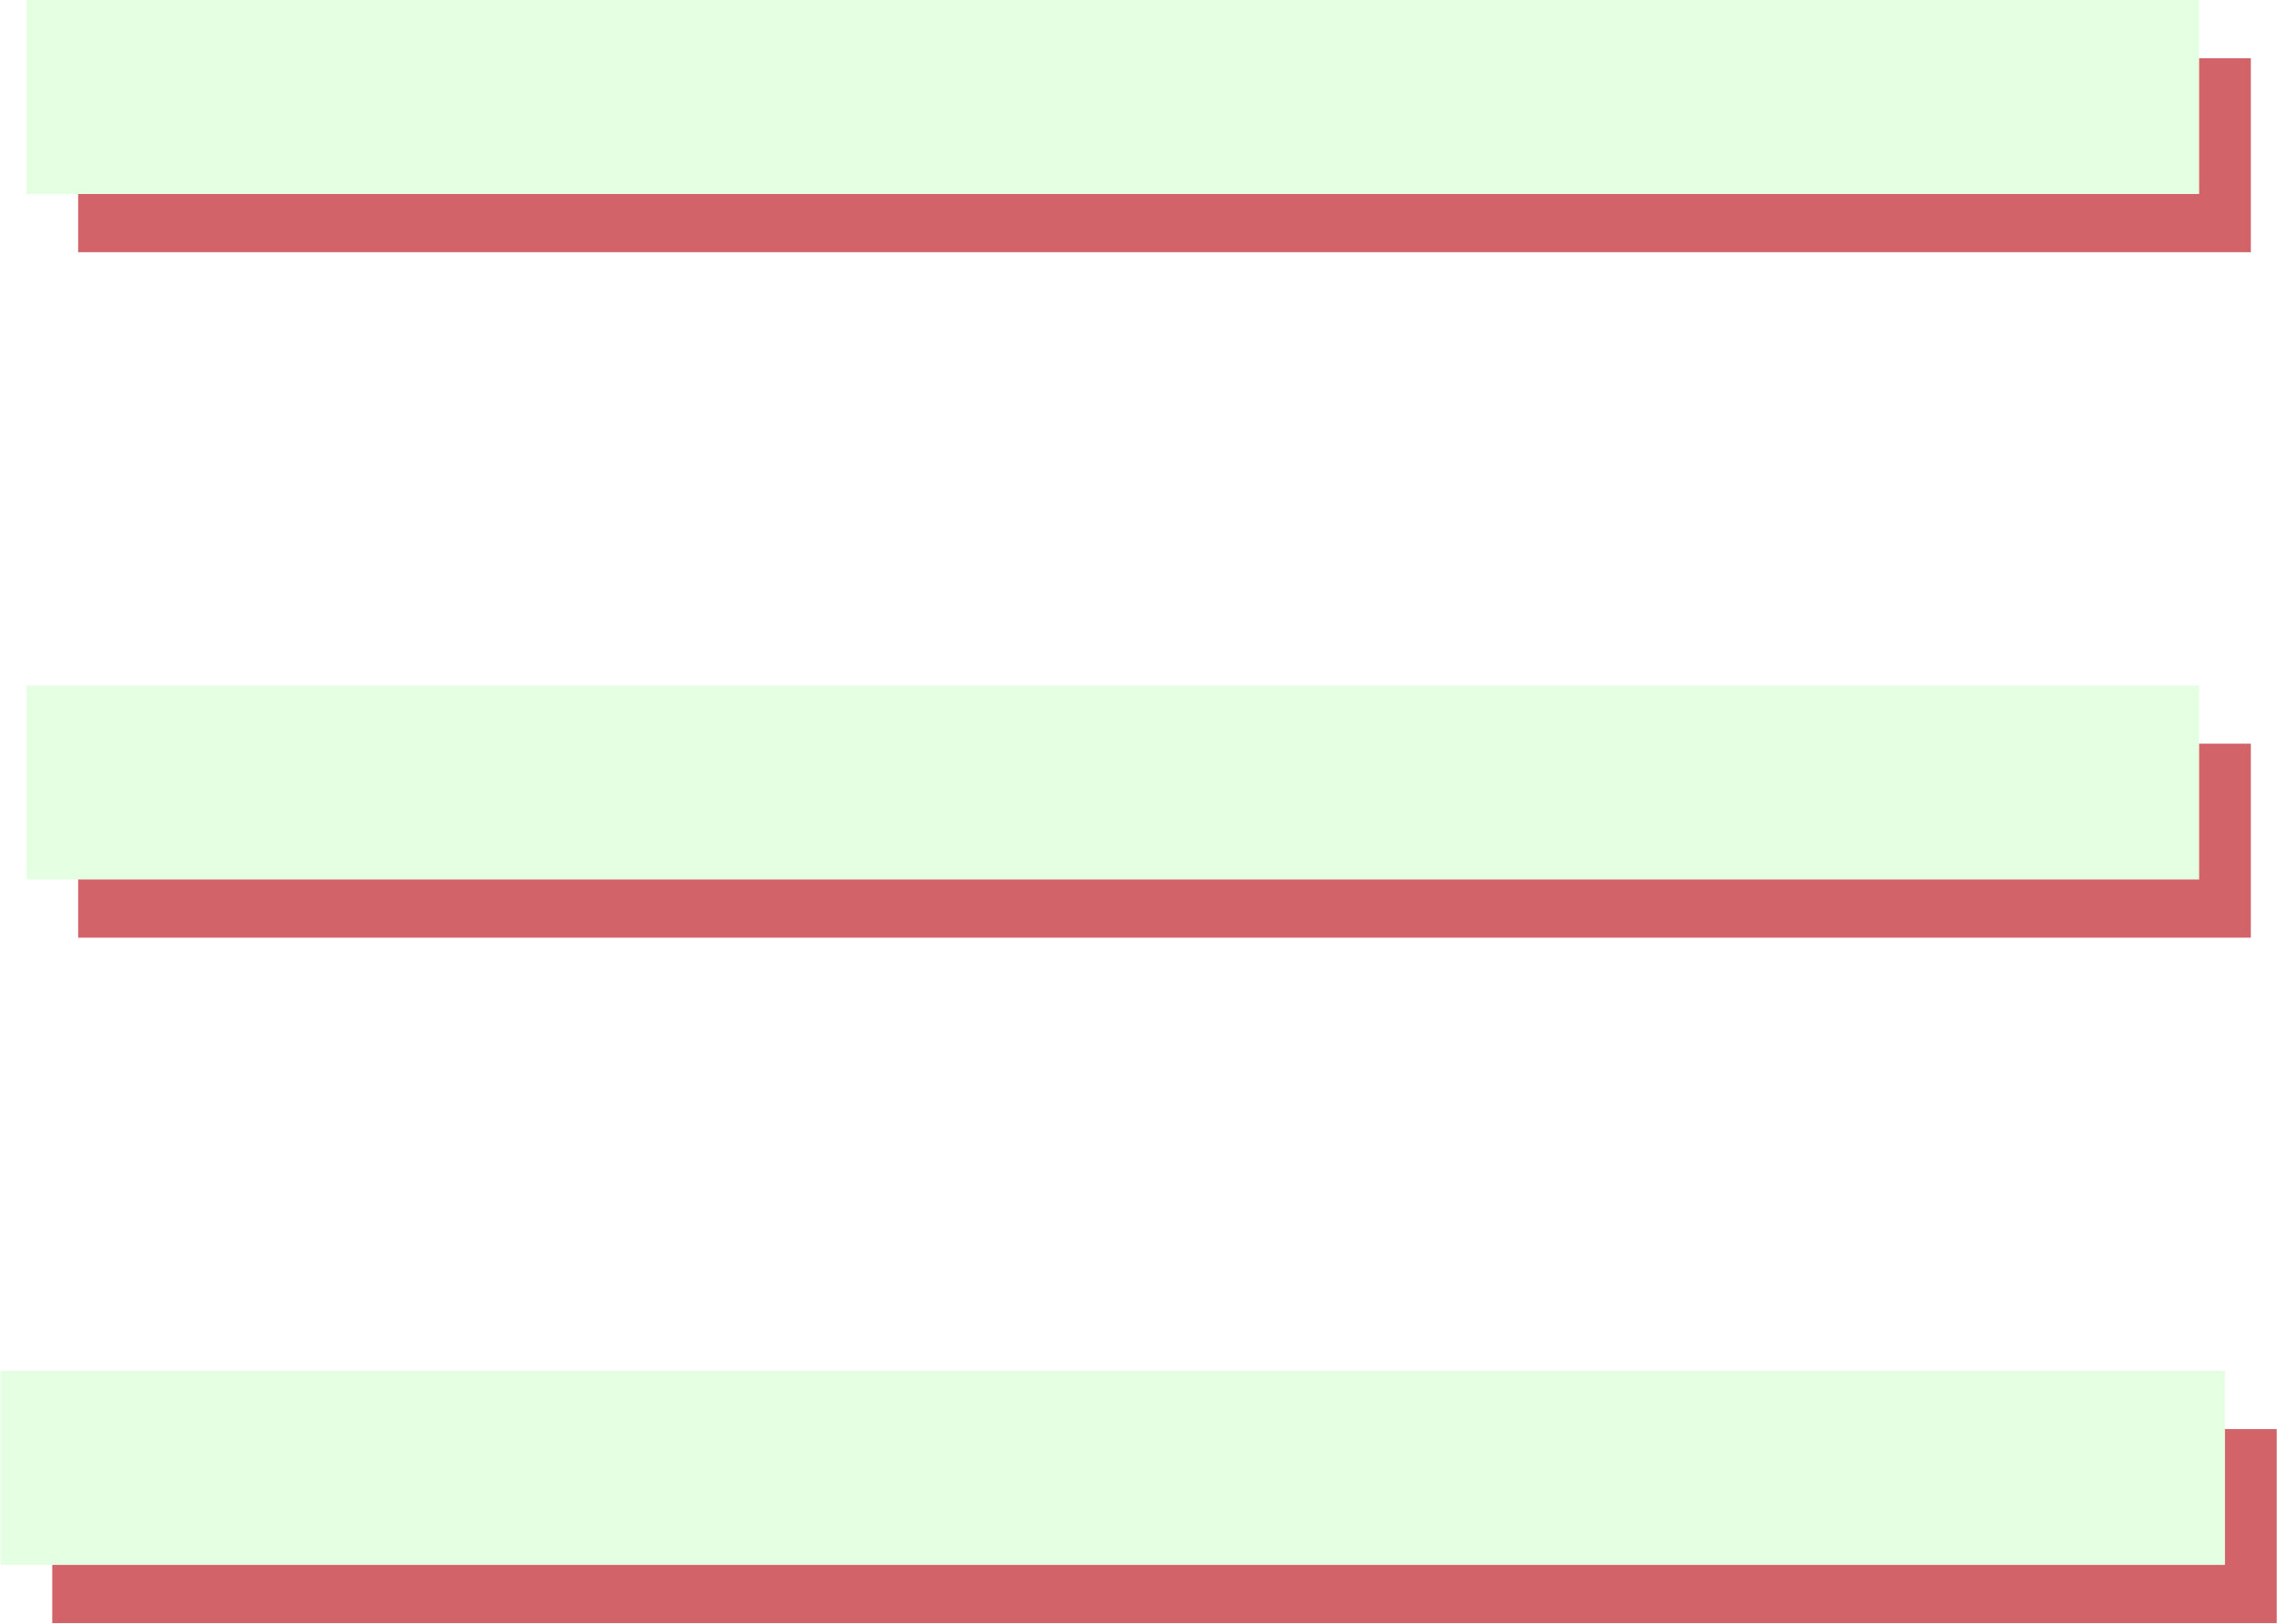
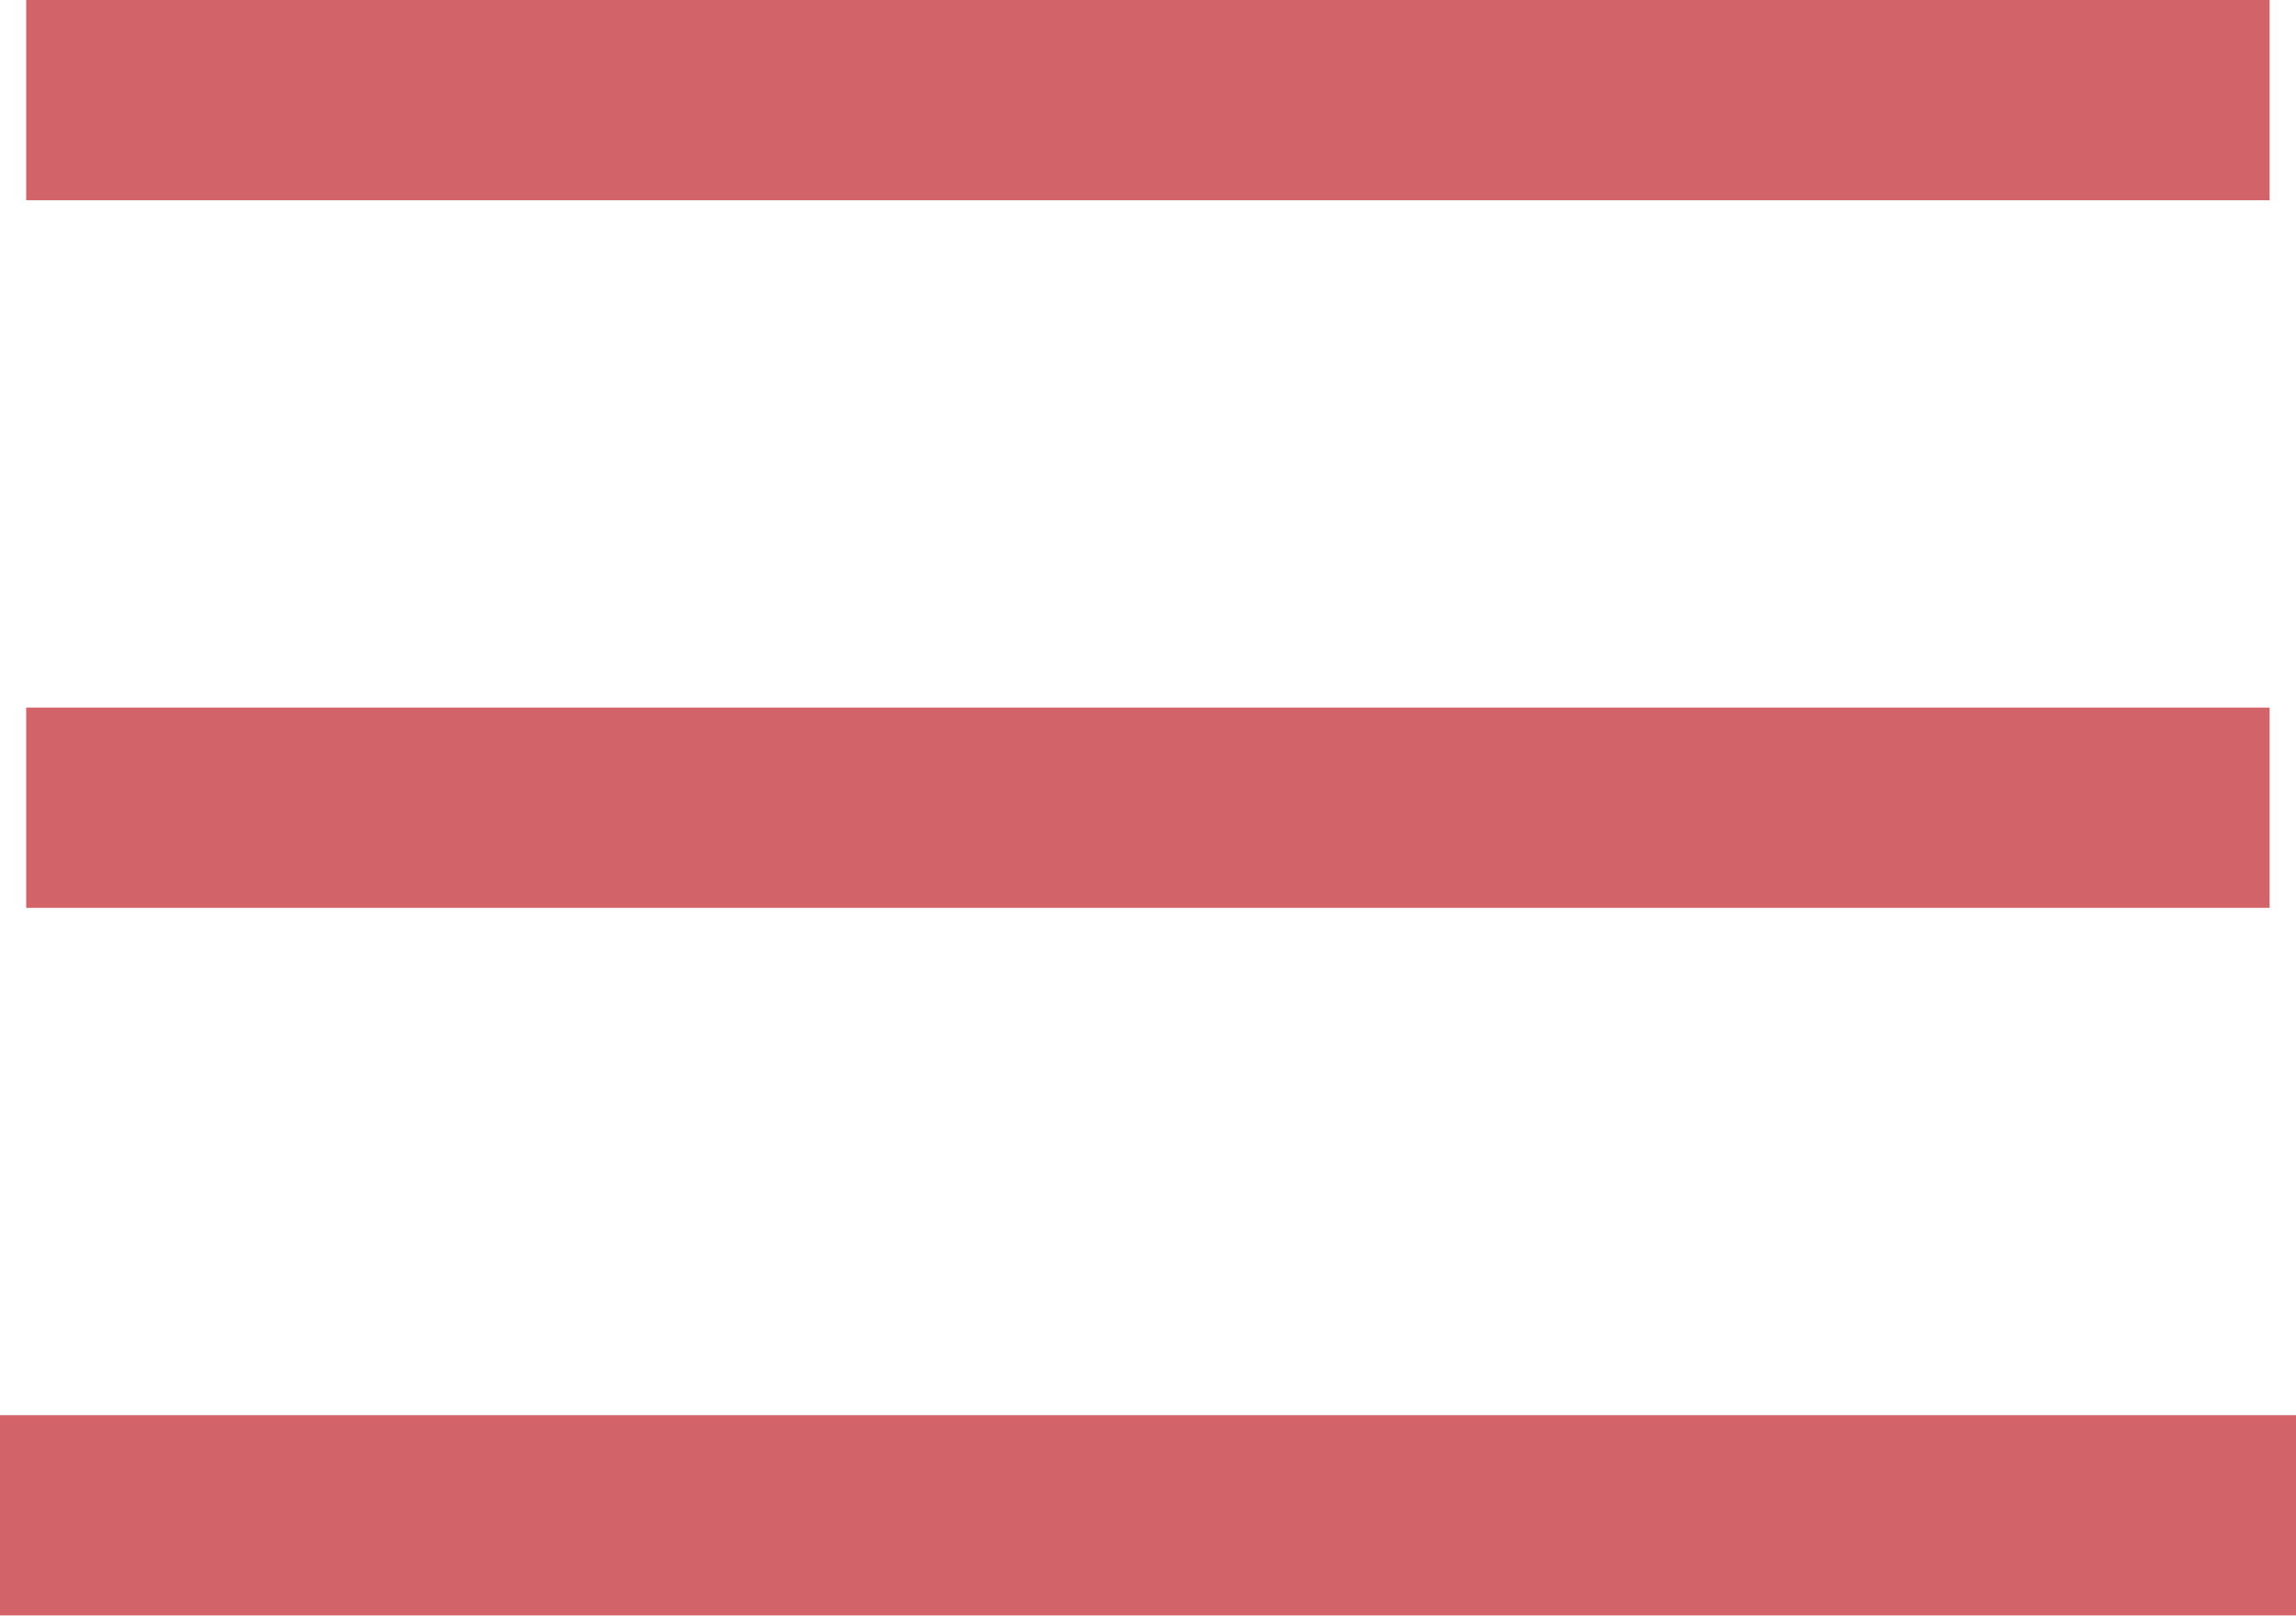
- <svg xmlns="http://www.w3.org/2000/svg" version="1.1" width="58.688" height="41.844" id="svg3154">
-   <defs id="defs3156" />
-   <g transform="translate(-345.6525,-511.4457)" id="layer1">
-     <g transform="translate(-204.2225,468.9457)" id="g79">
-       <line style="fill:none;stroke:#d26368;stroke-width:5;stroke-miterlimit:10" stroke-miterlimit="10" x1="608.556" y1="81.833" x2="551.222" y2="81.833" id="line81" />
-       <line style="fill:none;stroke:#d26368;stroke-width:5;stroke-miterlimit:10" stroke-miterlimit="10" x1="551.889" y1="64.167" x2="607.889" y2="64.167" id="line83" />
-       <line style="fill:none;stroke:#d26368;stroke-width:5;stroke-miterlimit:10" stroke-miterlimit="10" x1="607.889" y1="46.5" x2="551.889" y2="46.5" id="line85" />
-     </g>
-     <g transform="translate(-204.2225,468.9457)" id="g87">
-       <line style="fill:none;stroke:#e5ffe3;stroke-width:5;stroke-miterlimit:10" stroke-miterlimit="10" x1="607.222" y1="80.333" x2="549.889" y2="80.333" id="line89" />
-       <line style="fill:none;stroke:#e5ffe3;stroke-width:5;stroke-miterlimit:10" stroke-miterlimit="10" x1="550.556" y1="62.667" x2="606.556" y2="62.667" id="line91" />
-       <line style="fill:none;stroke:#e5ffe3;stroke-width:5;stroke-miterlimit:10" stroke-miterlimit="10" x1="606.556" y1="45" x2="550.556" y2="45" id="line93" />
+ <svg xmlns="http://www.w3.org/2000/svg" width="57.312" height="40.344" id="svg3124" version="1.1">
+   <defs id="defs3126" />
+   <g id="layer1" transform="translate(-51.34725,-292.1957)">
+     <g transform="translate(16.7535,-592.8043)" id="g111">
+       <line style="fill:none;stroke:#d26368;stroke-width:5;stroke-miterlimit:10" stroke-miterlimit="10" x1="91.913" y1="922.833" x2="34.58" y2="922.833" id="line113" />
+       <line style="fill:none;stroke:#d26368;stroke-width:5;stroke-miterlimit:10" stroke-miterlimit="10" x1="35.247" y1="905.167" x2="91.247" y2="905.167" id="line115" />
+       <line style="fill:none;stroke:#d26368;stroke-width:5;stroke-miterlimit:10" stroke-miterlimit="10" x1="91.247" y1="887.5" x2="35.247" y2="887.5" id="line117" />
    </g>
  </g>
</svg>
